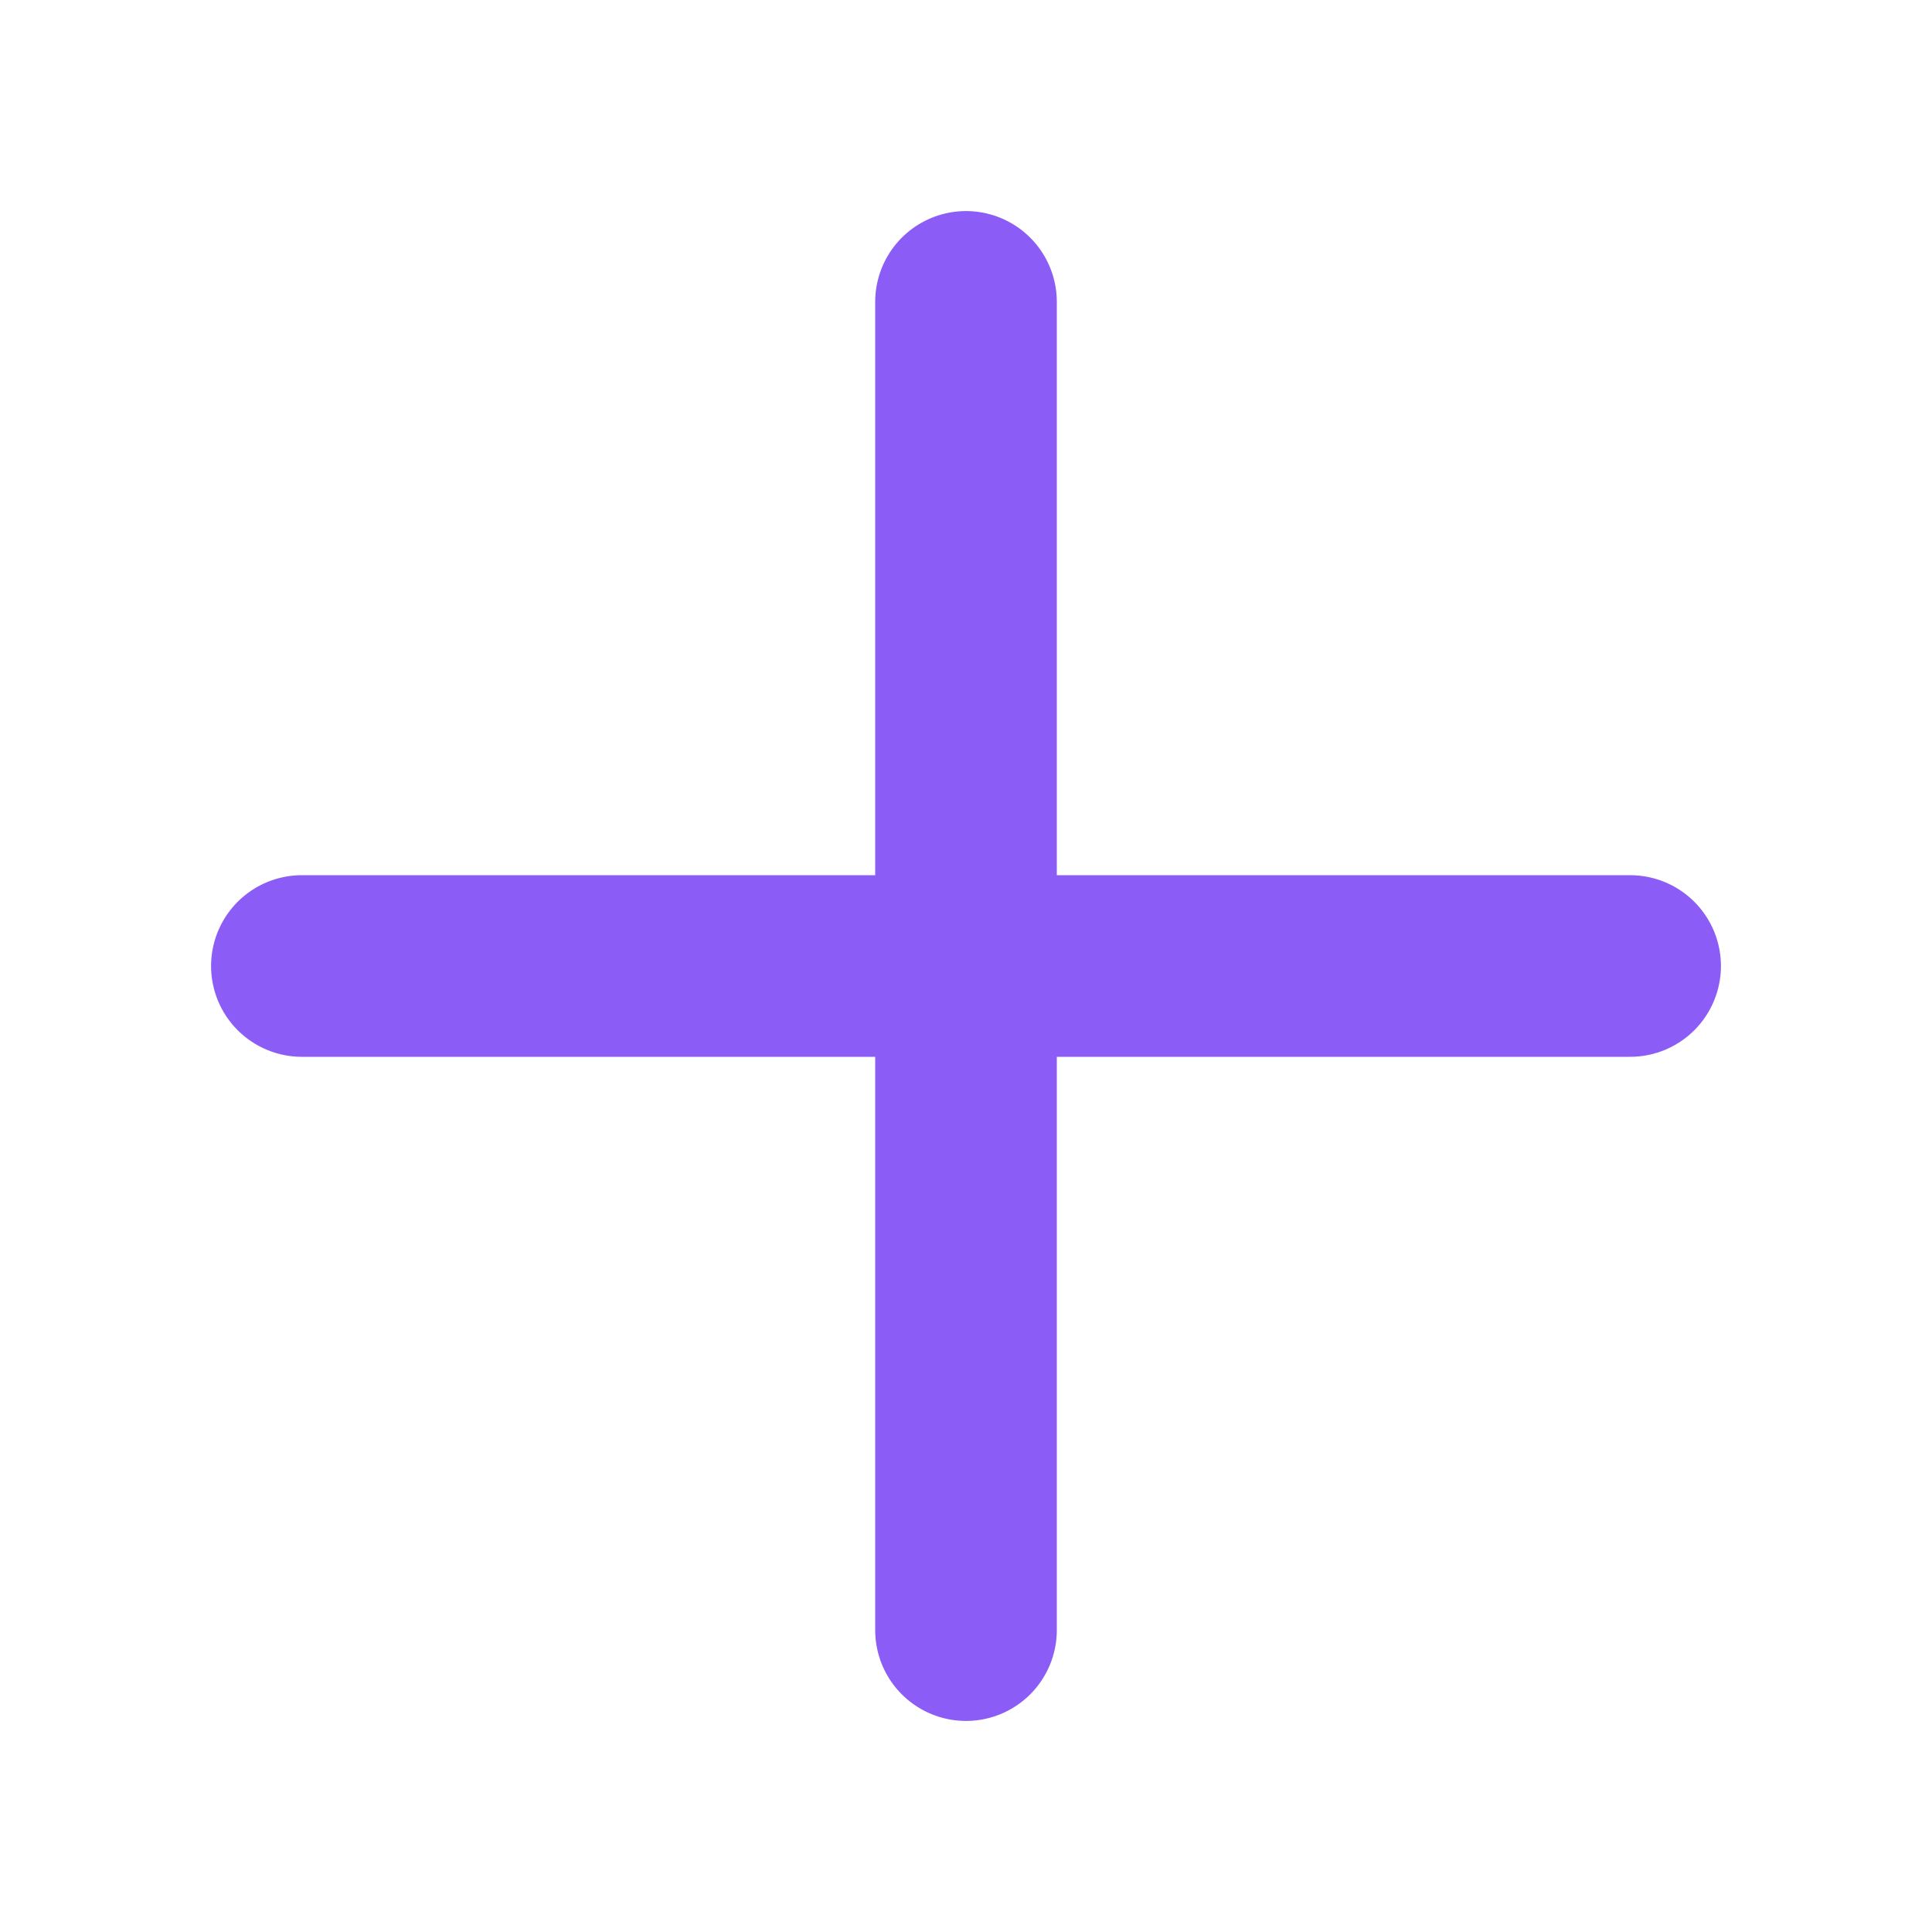
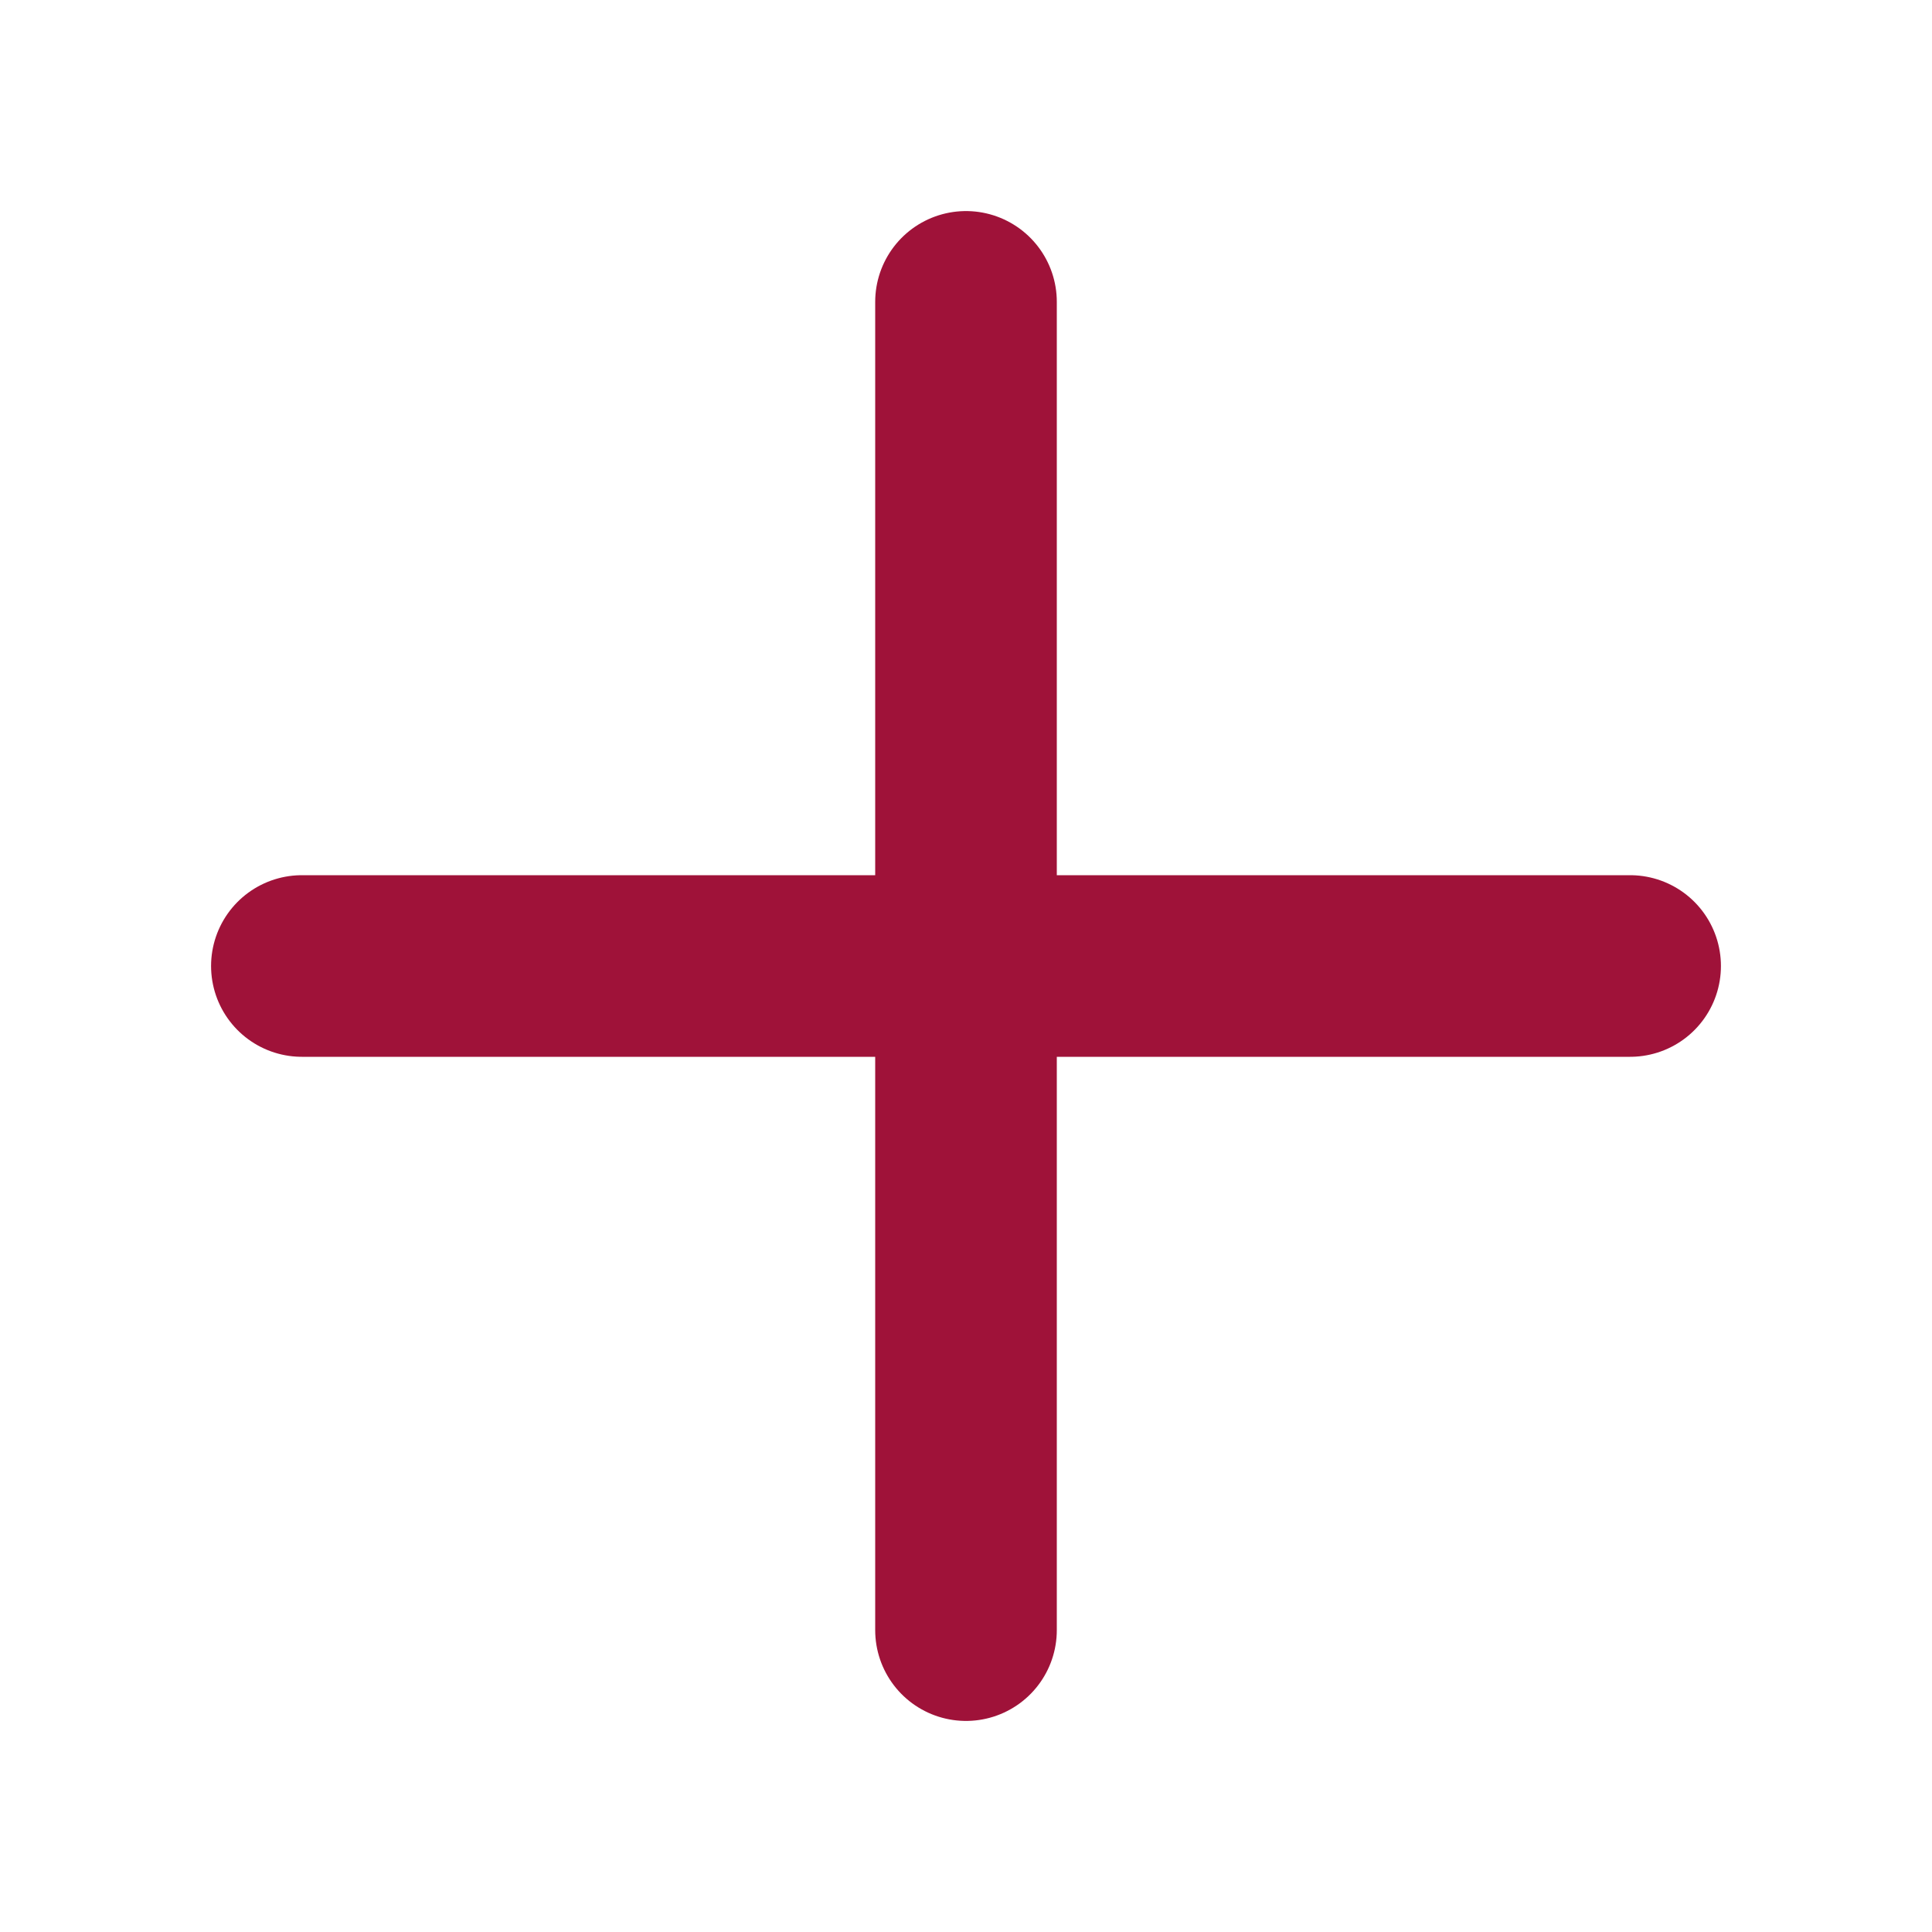
<svg xmlns="http://www.w3.org/2000/svg" width="20" height="20" viewBox="0 0 20 20" fill="none">
-   <path d="M3.125 10H16.875" stroke="#8B5CF6" stroke-width="1.88" stroke-linecap="round" stroke-linejoin="round" />
-   <path d="M10 3.125V16.875" stroke="#8B5CF6" stroke-width="1.88" stroke-linecap="round" stroke-linejoin="round" />
+   <path d="M3.125 10H16.875" stroke="#9F1239" stroke-width="1.88" stroke-linecap="round" stroke-linejoin="round" />
+   <path d="M10 3.125V16.875" stroke="#9F1239" stroke-width="1.88" stroke-linecap="round" stroke-linejoin="round" />
</svg>
